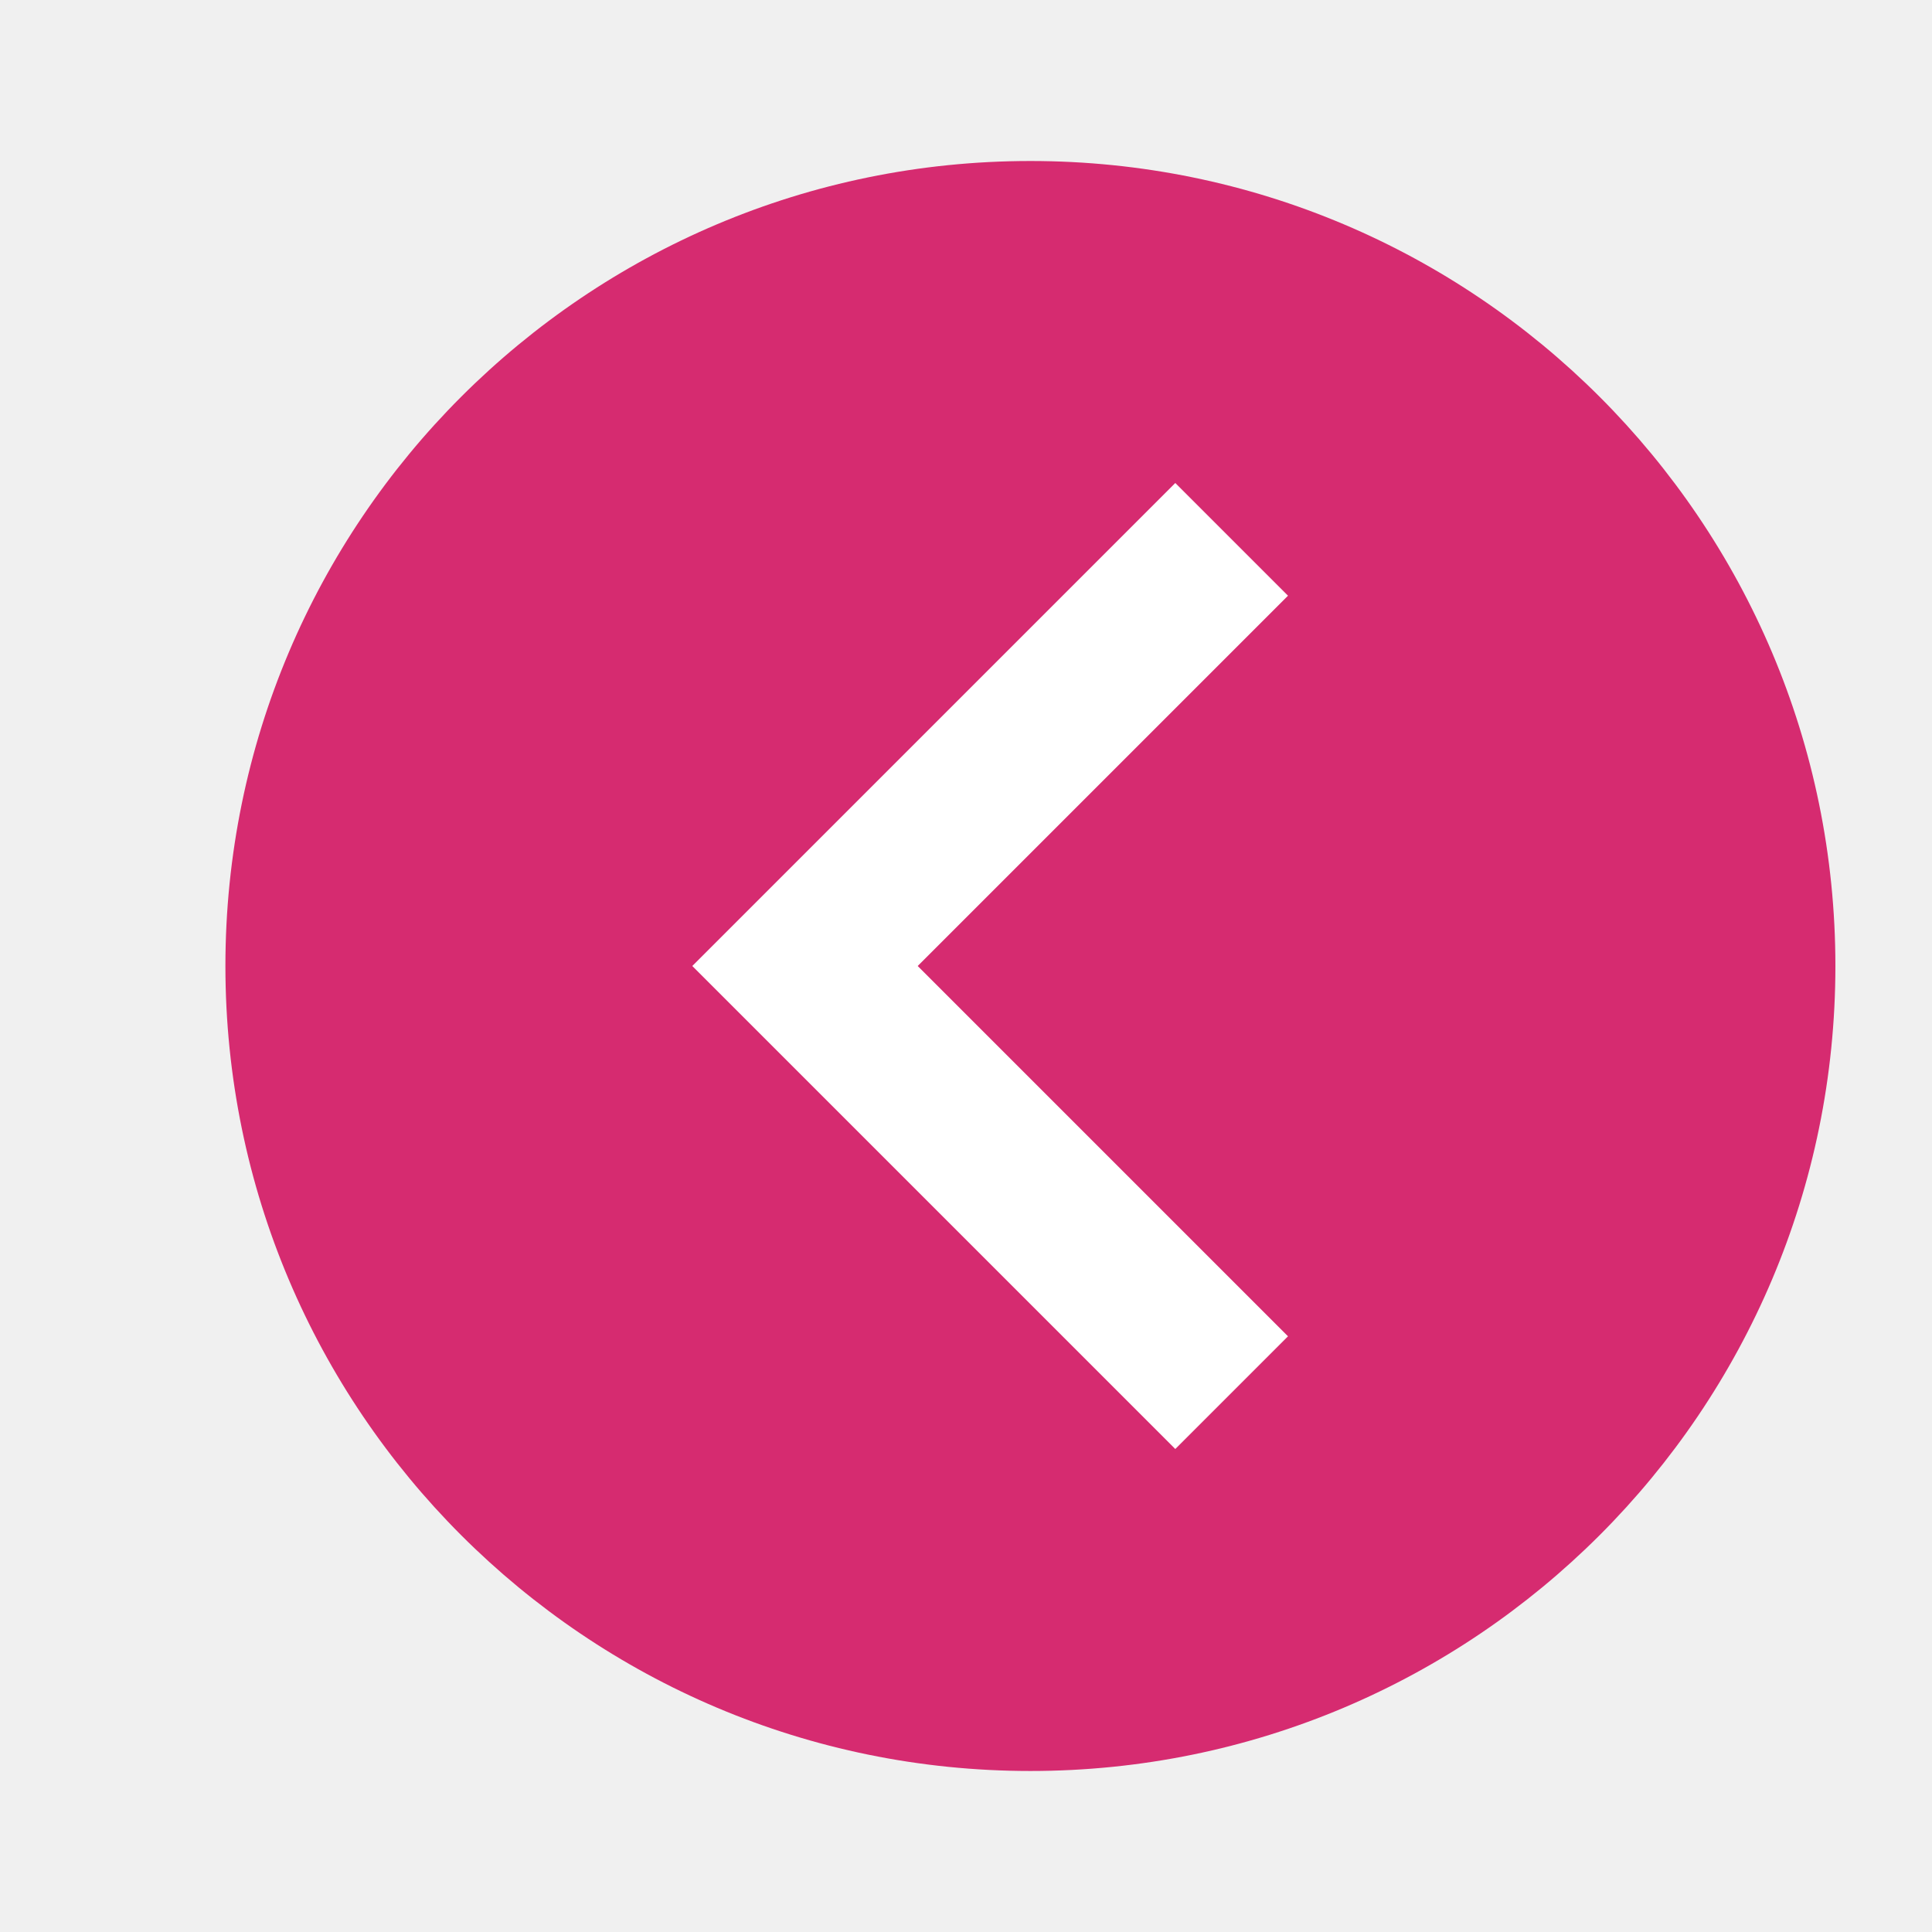
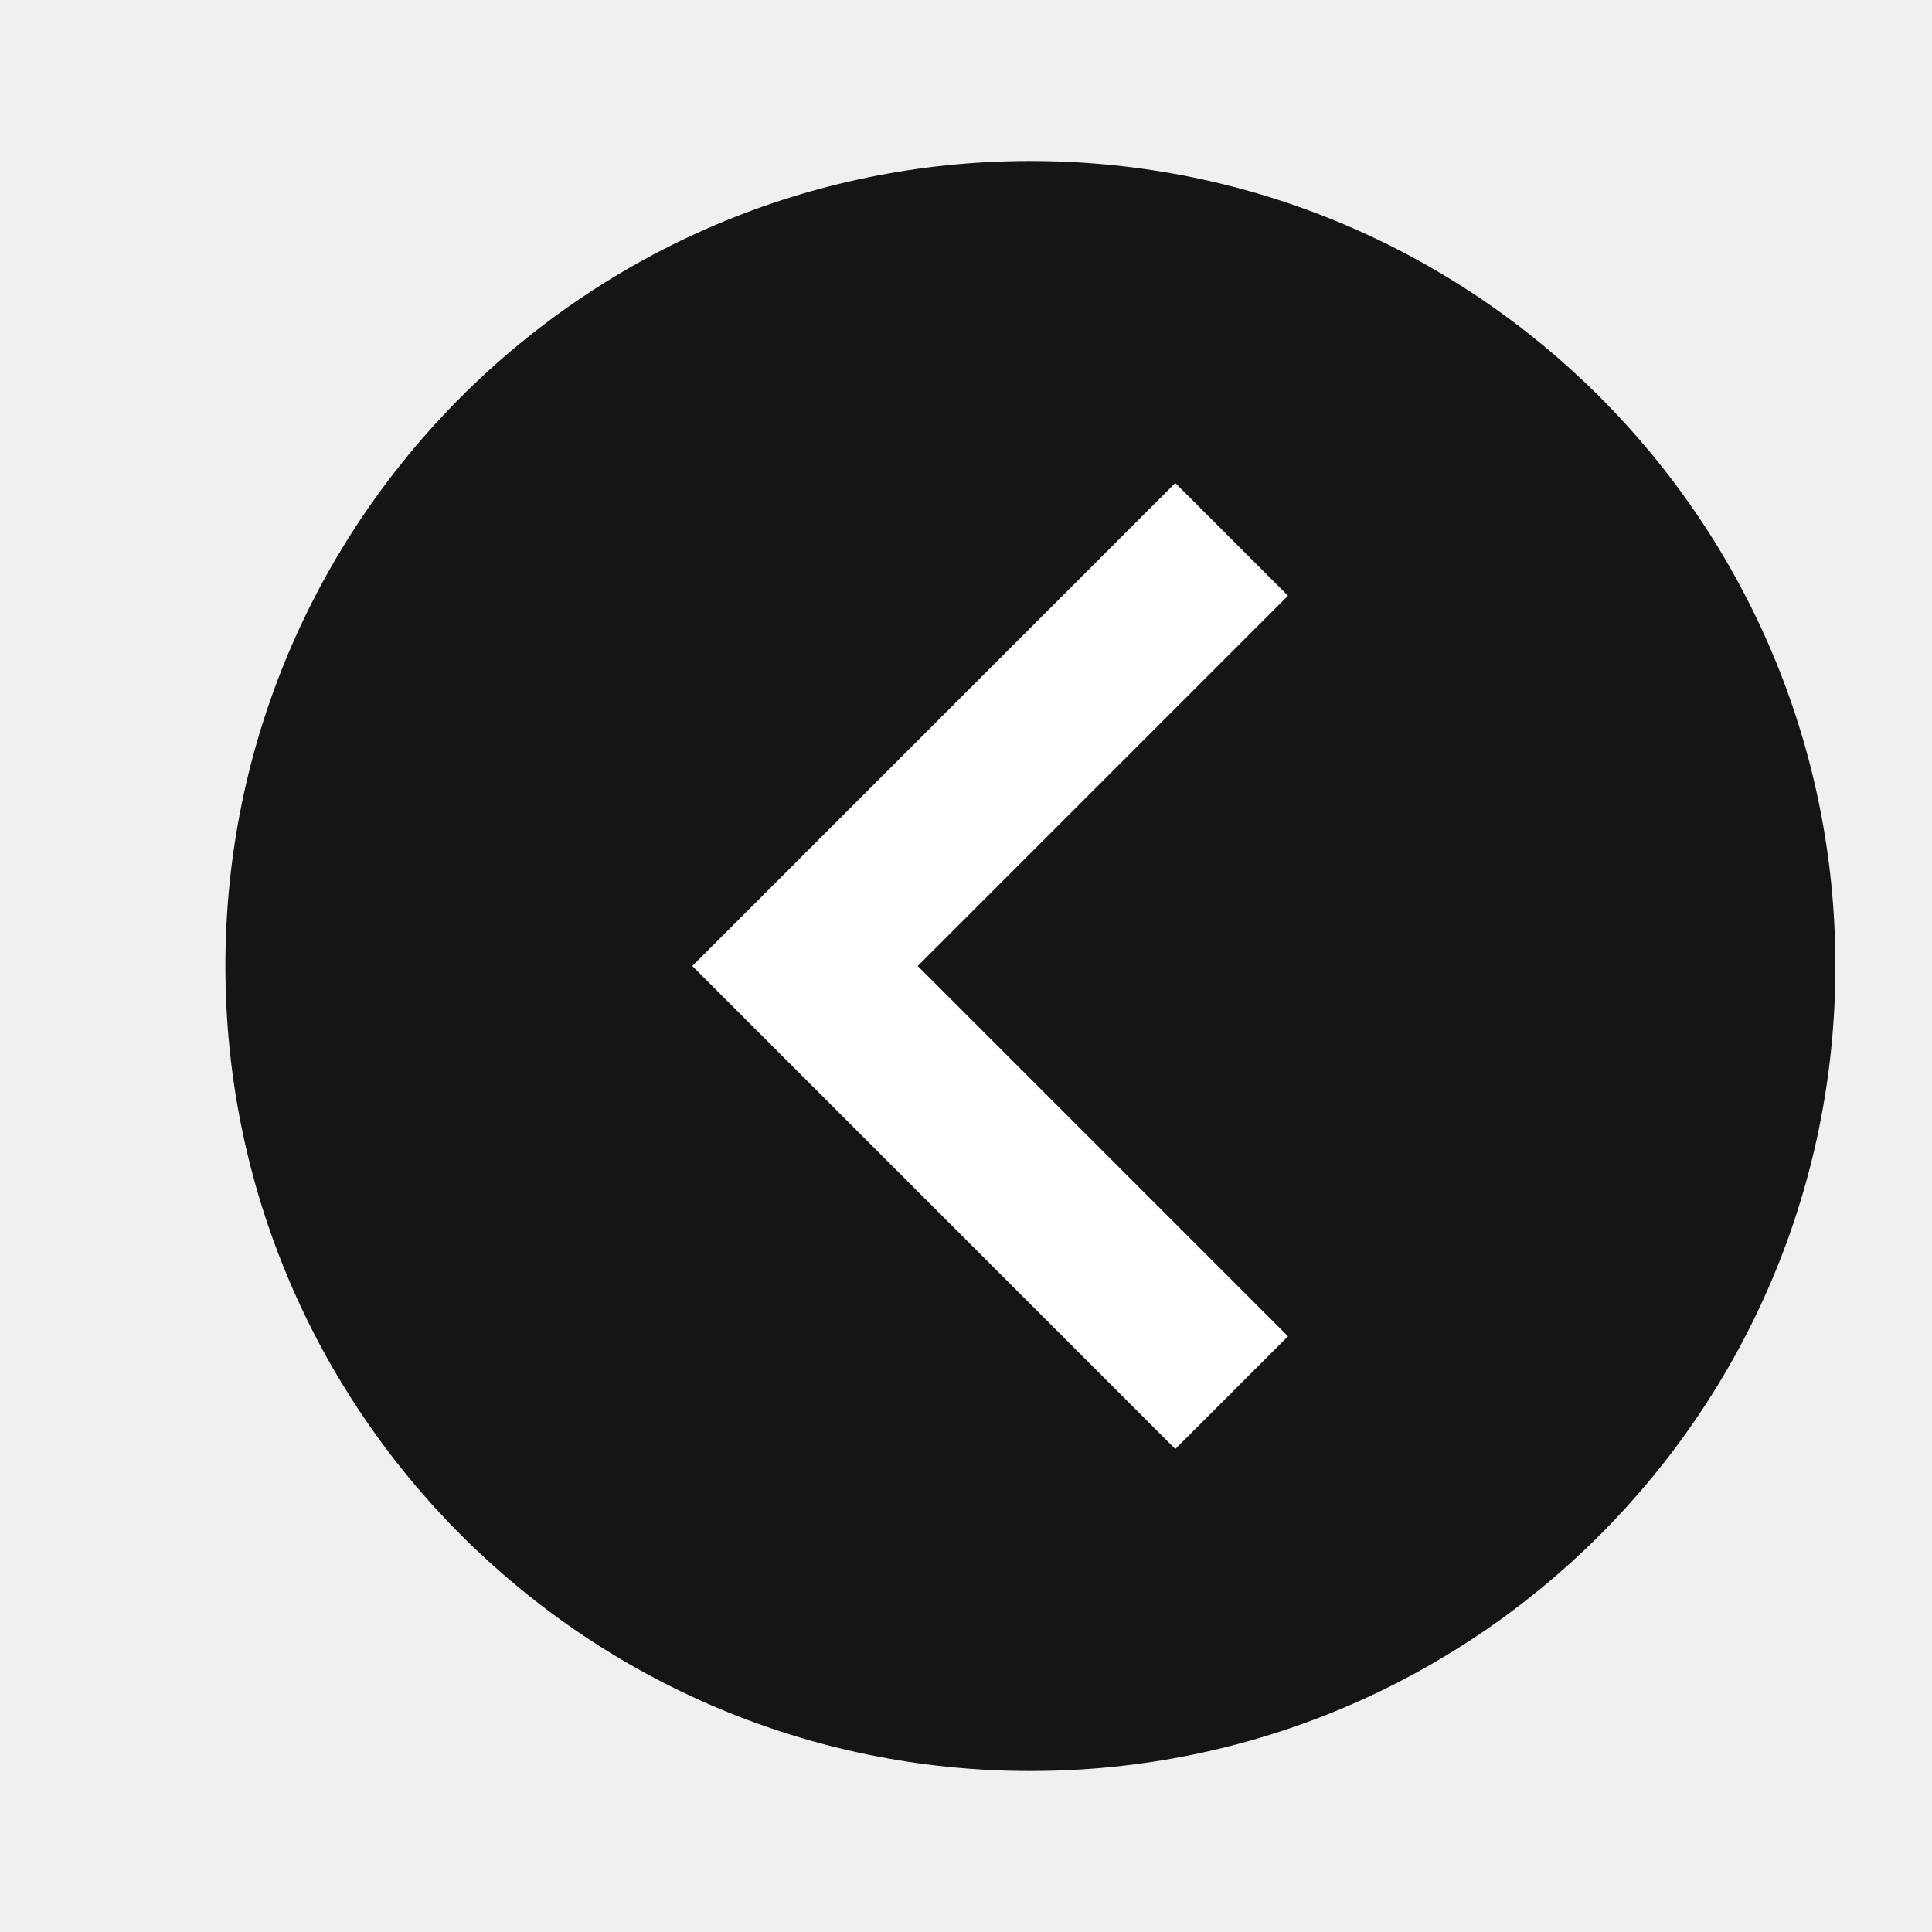
- <svg xmlns="http://www.w3.org/2000/svg" width="86" height="86" viewBox="0 0 86 86" fill="none">
-   <ellipse cx="45.867" cy="43" rx="35.833" ry="35.833" transform="rotate(-180 45.8669 42.9999)" fill="#D62B70" />
-   <path d="M52.316 21.5L57.333 26.517L40.85 43L57.333 59.483L52.316 64.5L30.816 43L52.316 21.5Z" fill="white" />
+ <svg xmlns="http://www.w3.org/2000/svg" width="60" height="60" viewBox="0 0 60 60" fill="none">
+   <circle cx="32" cy="30" r="25" transform="rotate(-180 32 30)" fill="#151515" />
+   <path d="M36.5 15L40 18.5L28.5 30L40 41.5L36.5 45L21.5 30L36.5 15Z" fill="white" />
</svg>
